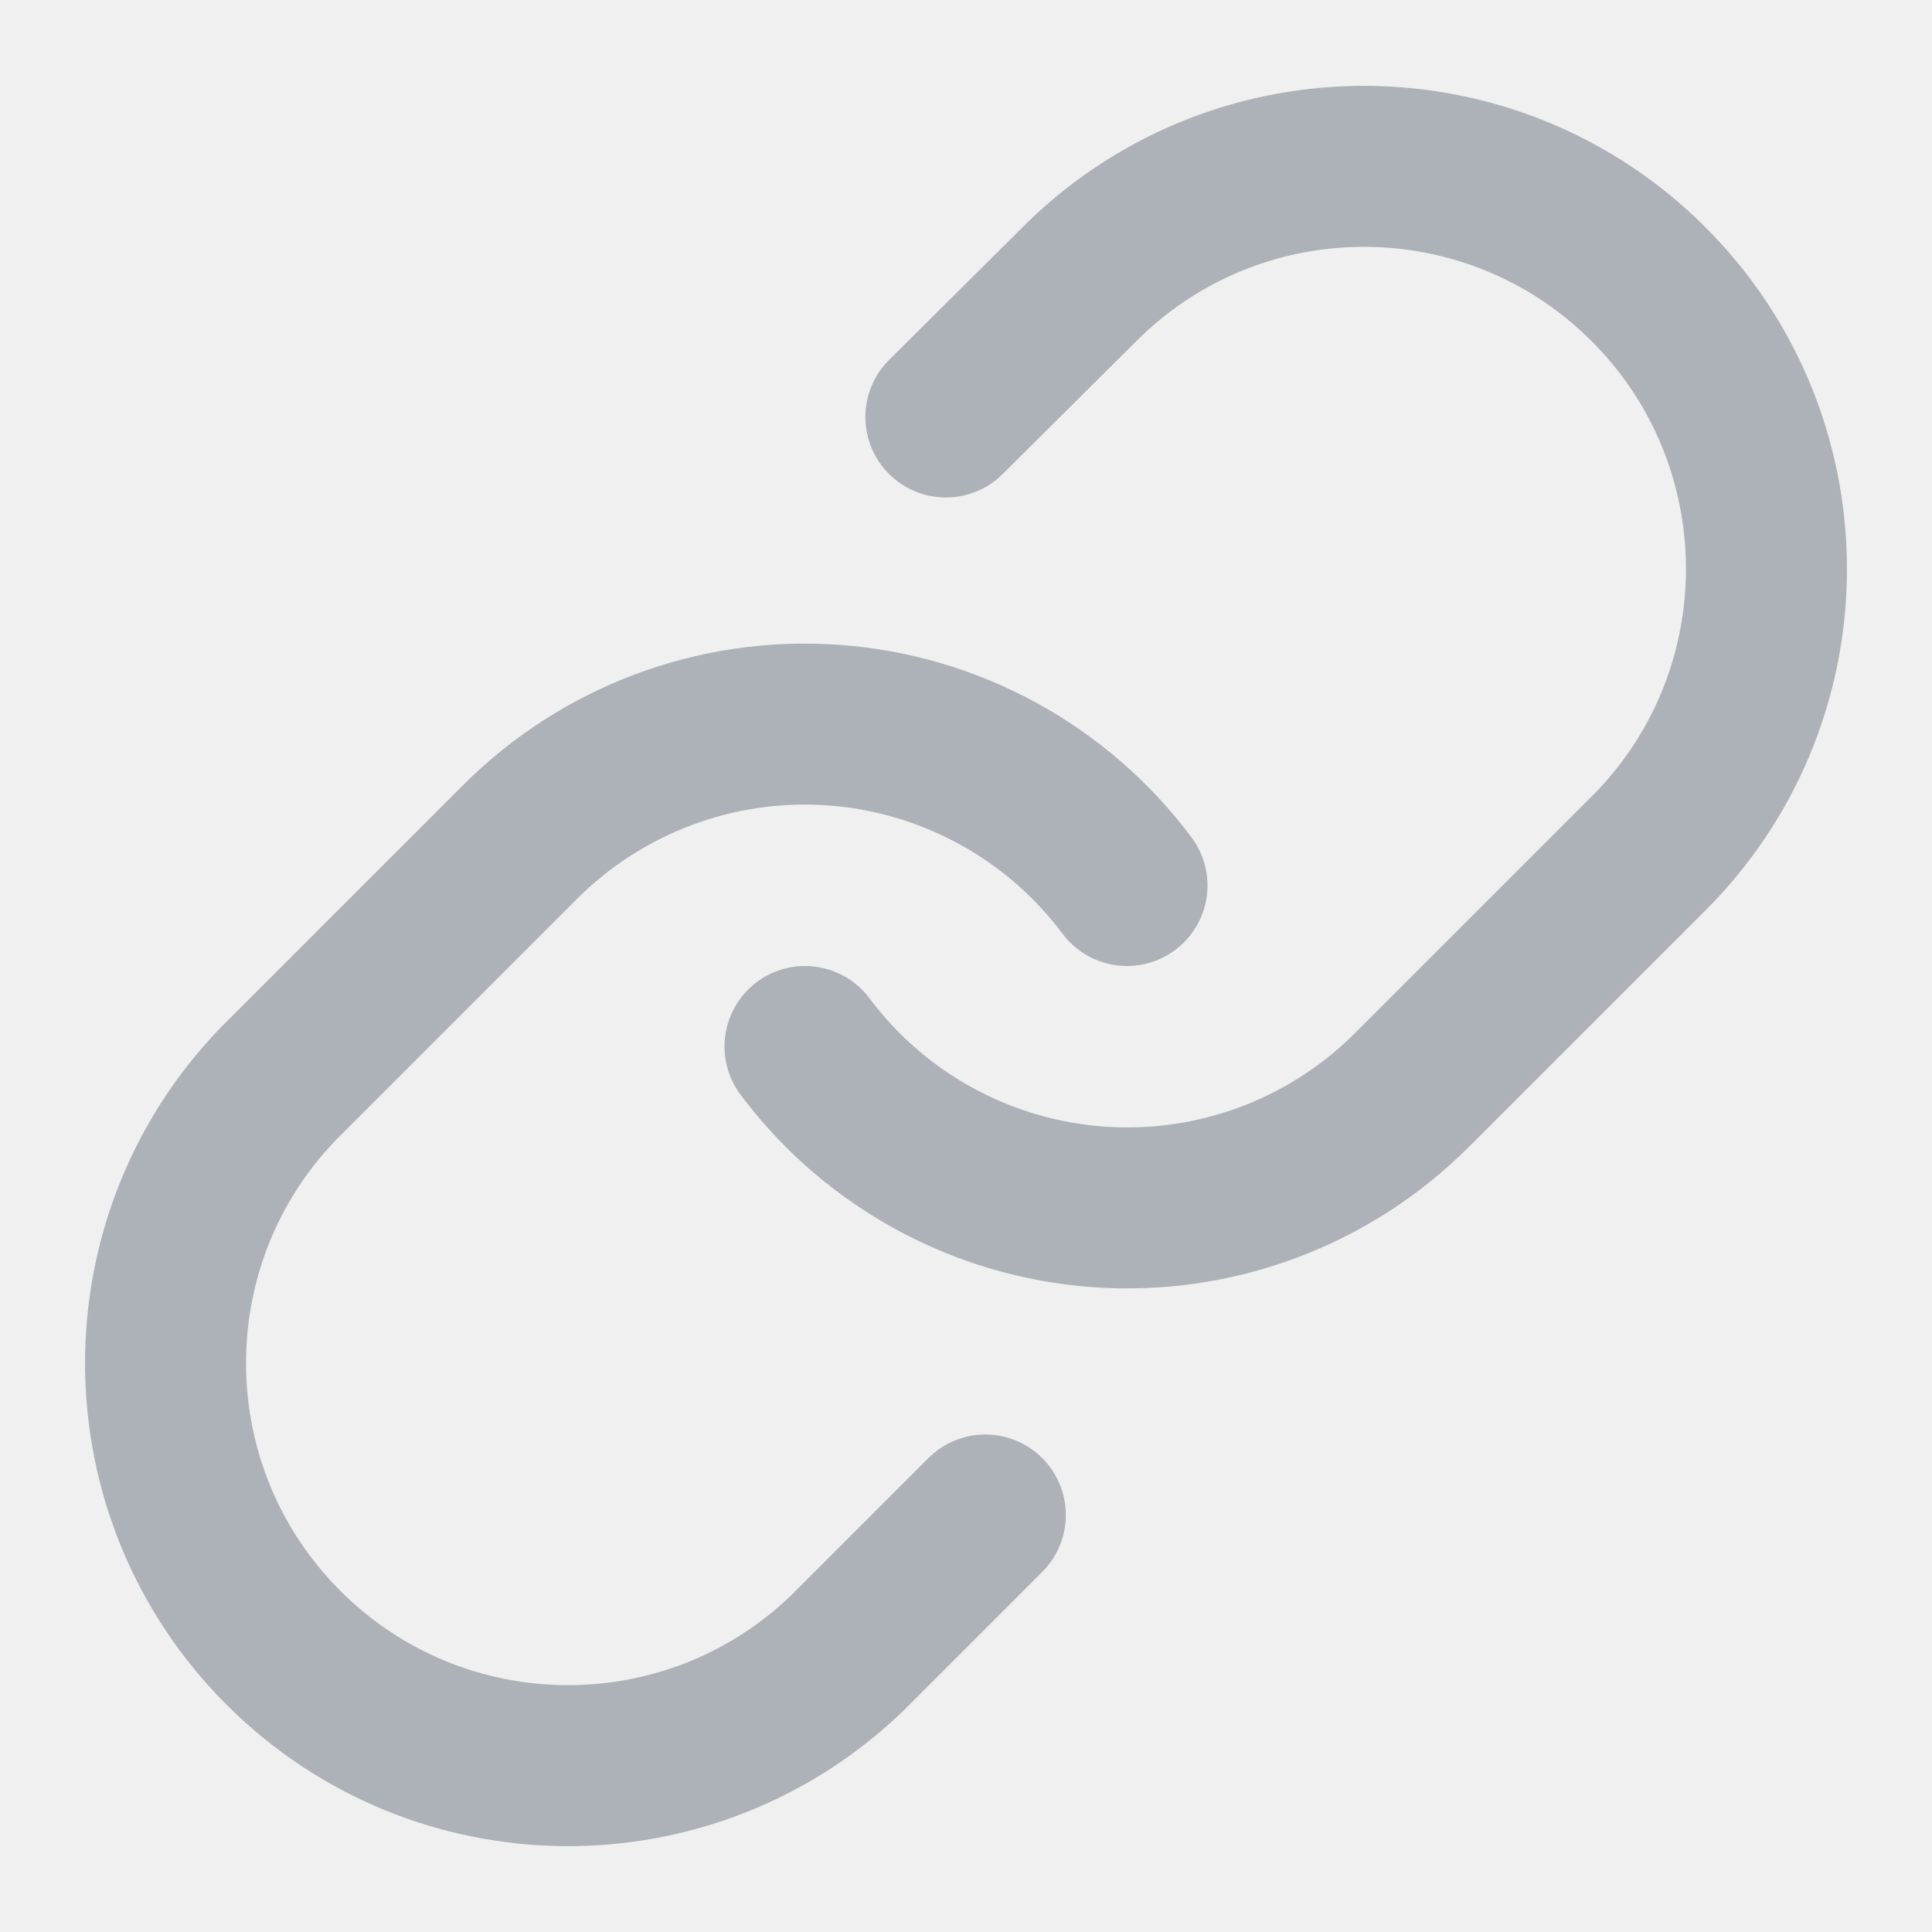
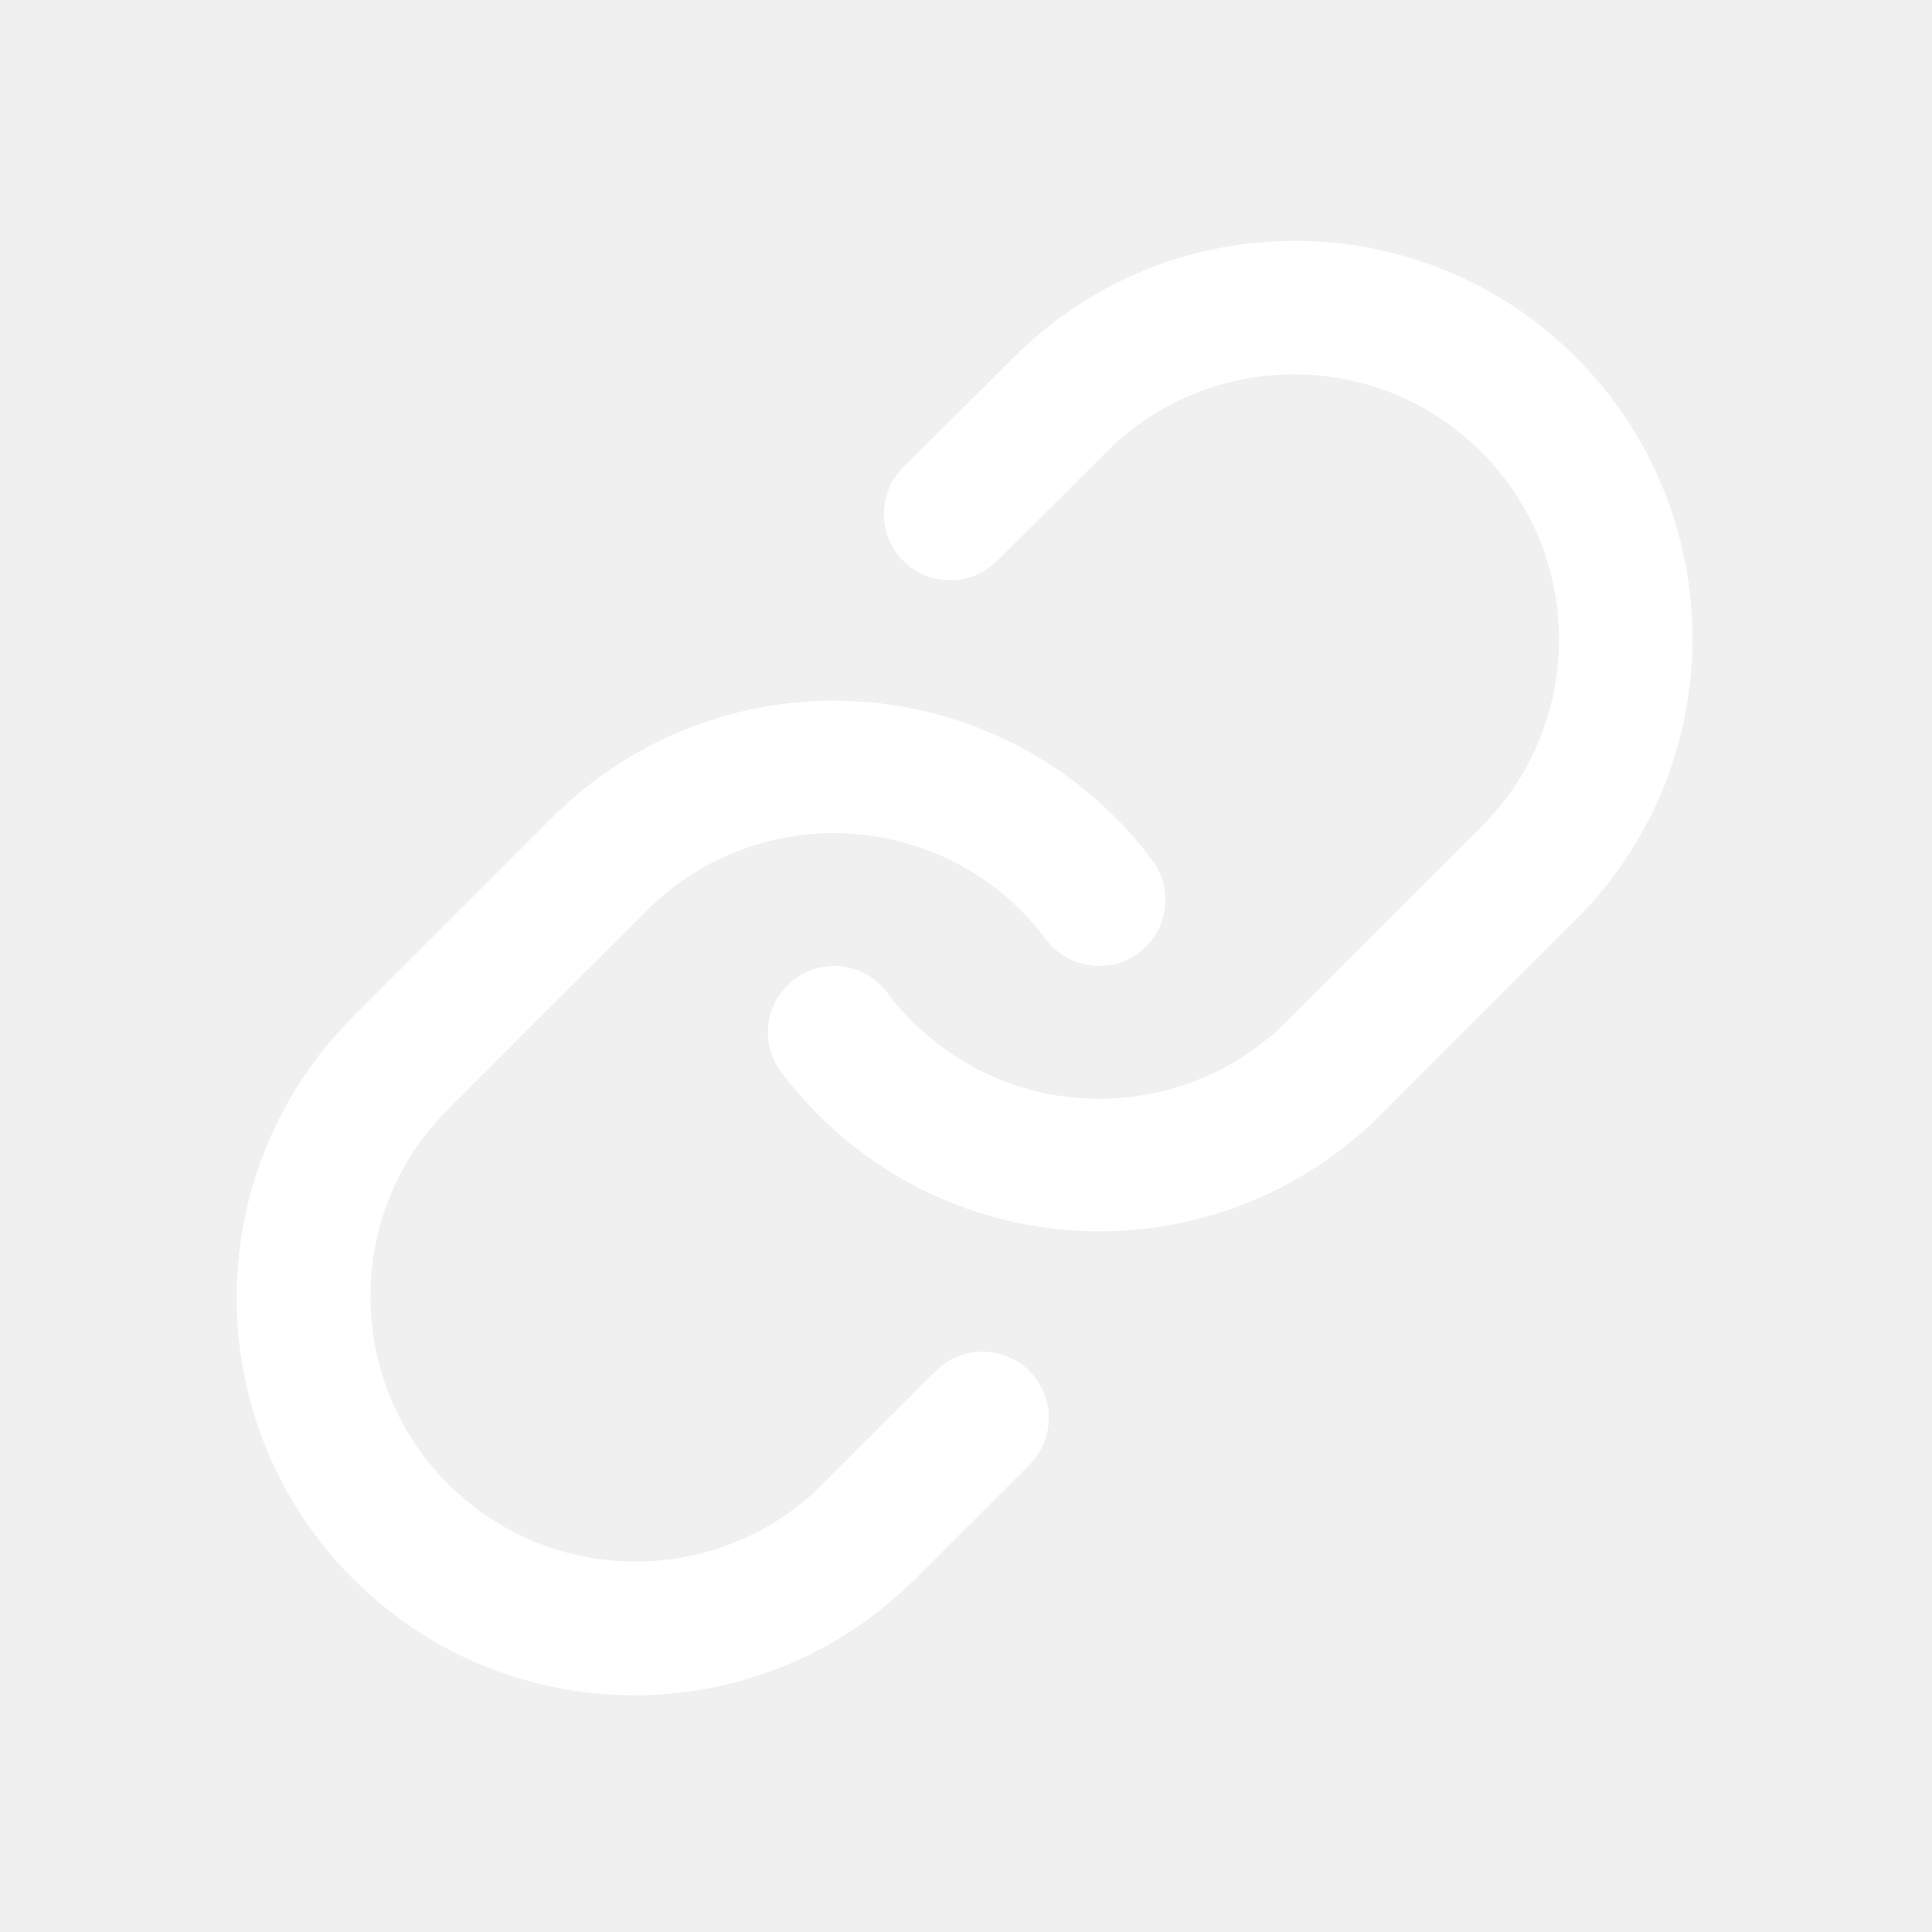
- <svg xmlns="http://www.w3.org/2000/svg" width="24" height="24" viewBox="0 0 24 24" fill="none" stroke="#adb2b8" stroke-width="2" stroke-linecap="round" stroke-linejoin="round">
-   <path d="M10 13a5 5 0 0 0 7.54.54l3-3a5 5 0 0 0-7.07-7.07l-1.72 1.71" />
-   <path d="M14 11a5 5 0 0 0-7.54-.54l-3 3a5 5 0 0 0 7.07 7.07l1.71-1.71" />
+ <svg xmlns="http://www.w3.org/2000/svg" width="24" height="24" viewBox="0 0 24 24" fill="none">
+   <path fill-rule="evenodd" clip-rule="evenodd" d="M12.646 4.386a4.939 4.939 0 0 1 6.984 6.984l-.01.01-2.47 2.47a4.939 4.939 0 0 1-7.447-.534.823.823 0 1 1 1.318-.986 3.293 3.293 0 0 0 4.965.356l2.465-2.464a3.293 3.293 0 0 0-4.657-4.655L12.383 6.97a.823.823 0 1 1-1.16-1.168l1.415-1.407.008-.009z" fill="#fff" />
+   <path fill-rule="evenodd" clip-rule="evenodd" d="M8.633 9.015a4.94 4.94 0 0 1 5.68 1.669.823.823 0 0 1-1.318.986 3.292 3.292 0 0 0-4.965-.356l-2.464 2.464a3.292 3.292 0 0 0 4.656 4.656l1.402-1.402a.823.823 0 1 1 1.164 1.164l-1.408 1.407-.01.01a4.938 4.938 0 0 1-6.984-6.983l.01-.01 2.47-2.47a4.94 4.94 0 0 1 1.767-1.135z" fill="#fff" />
</svg>
